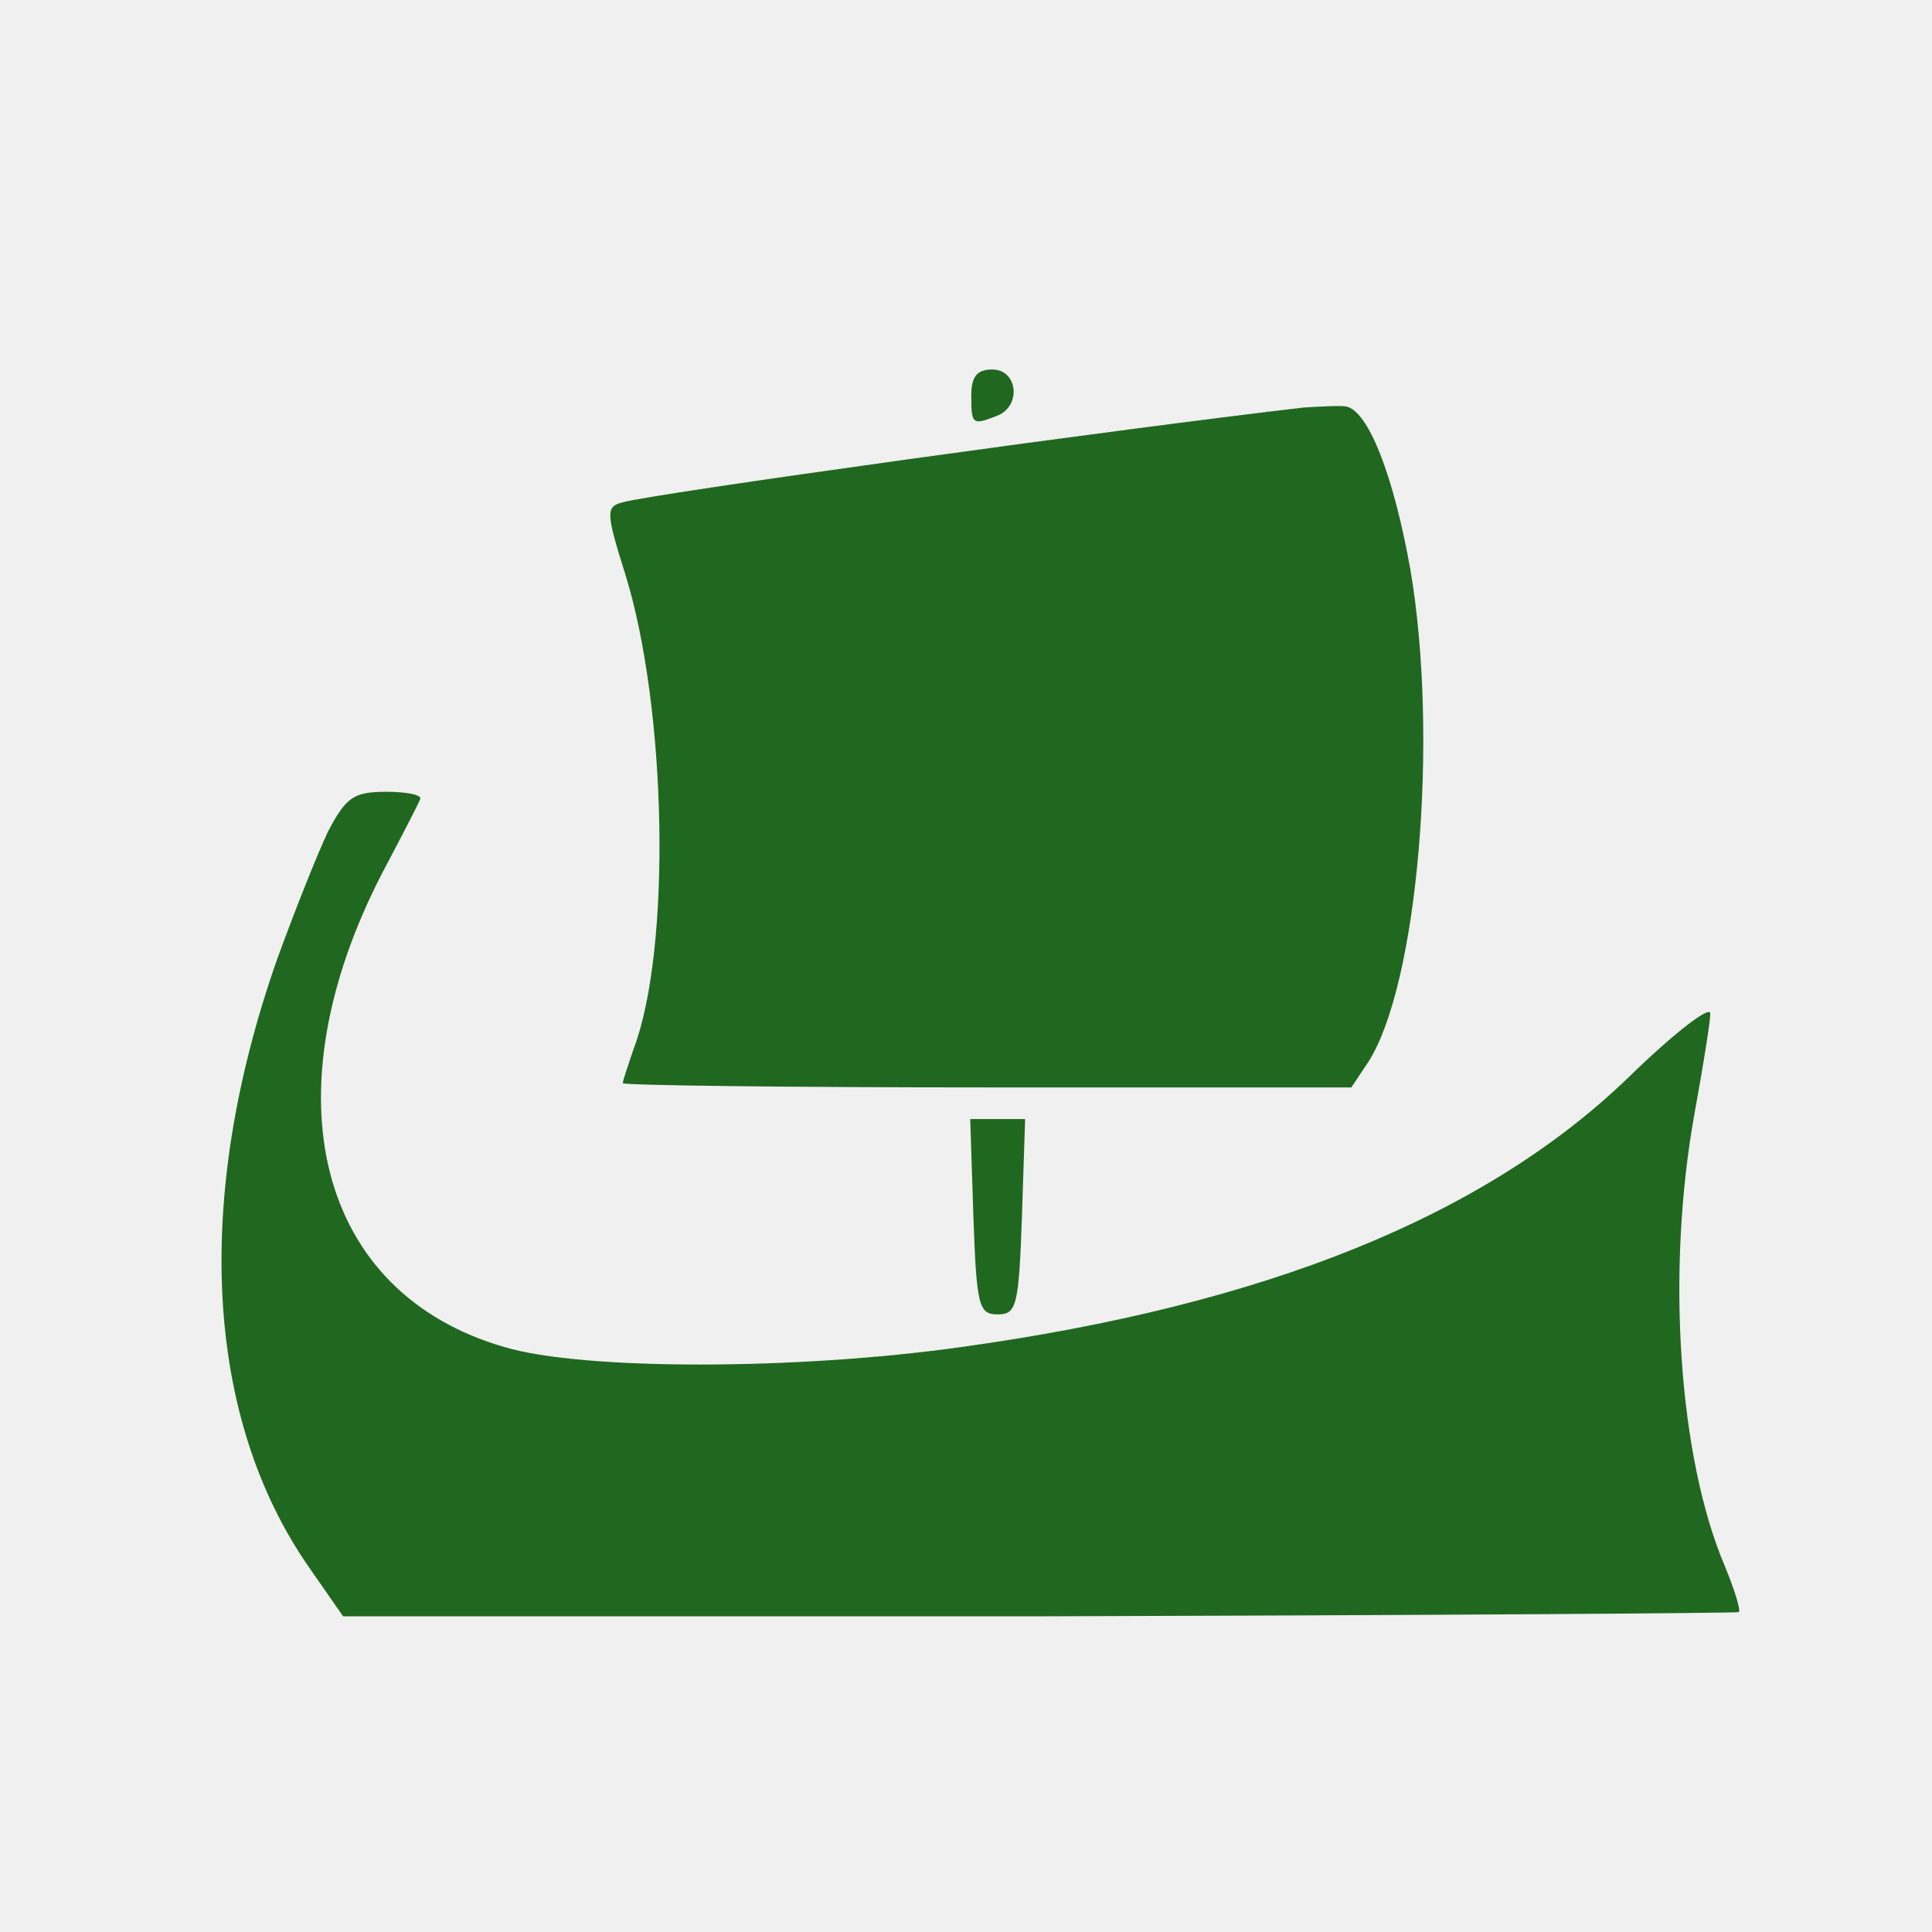
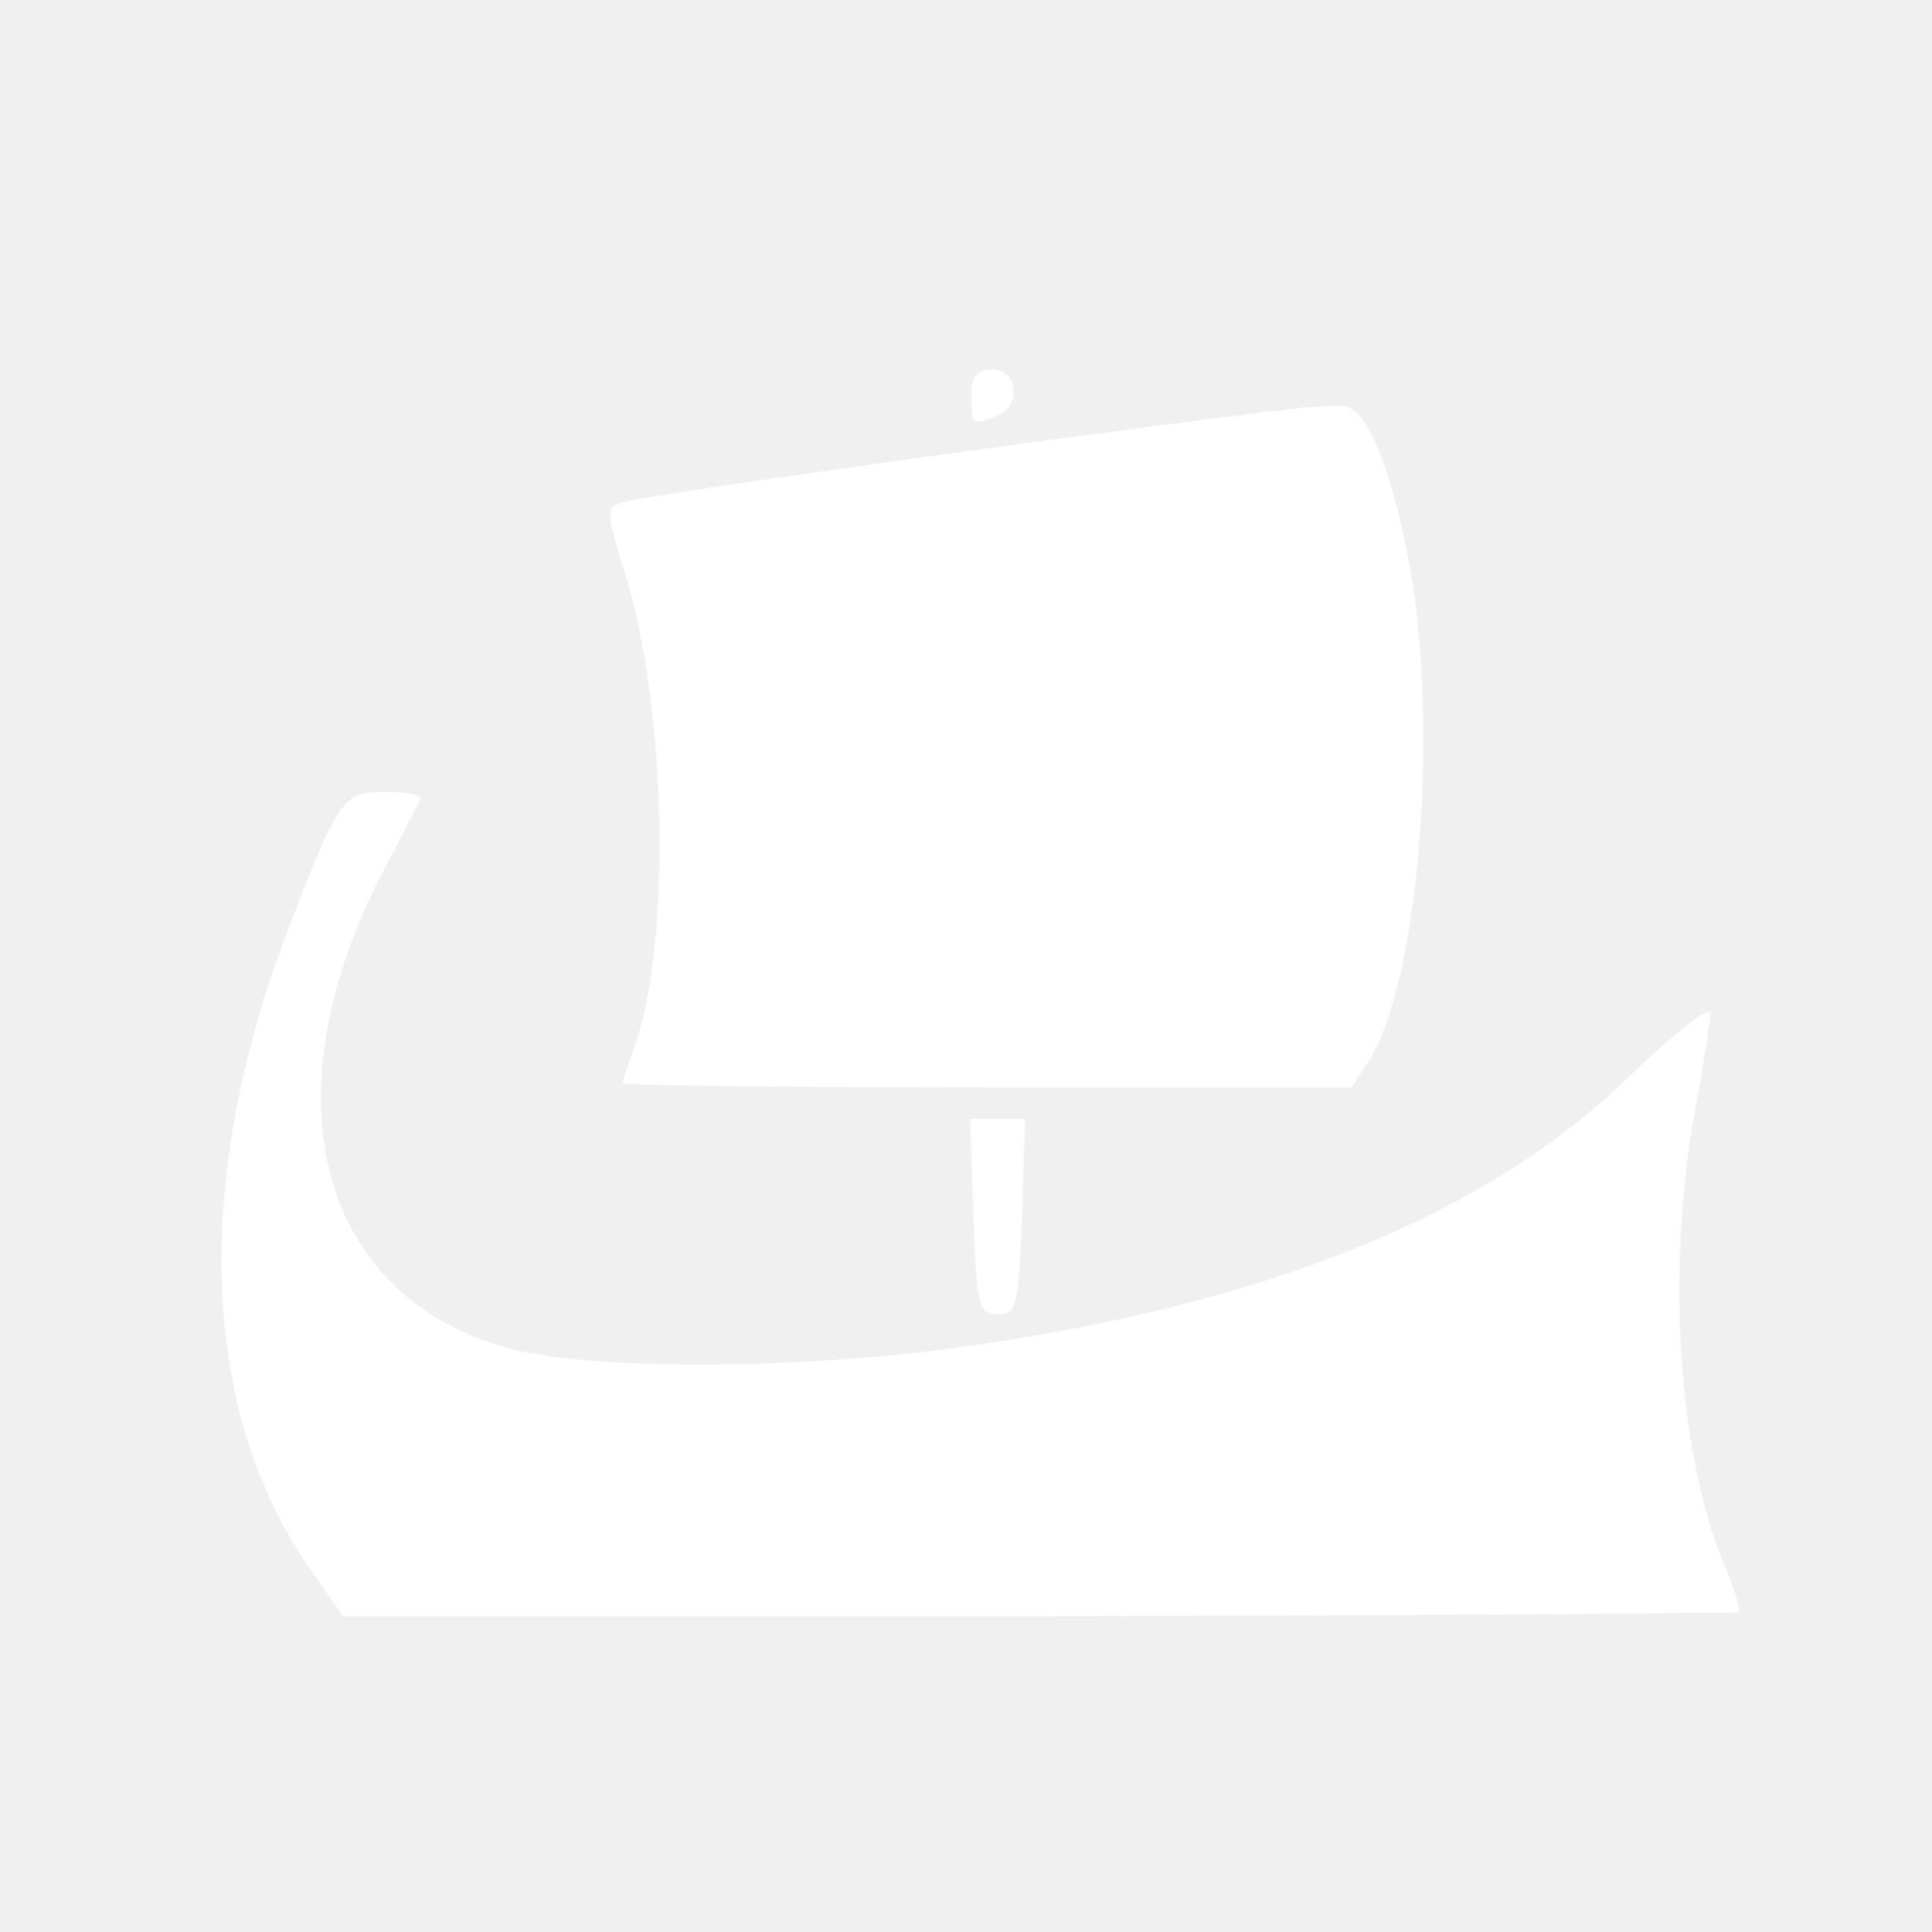
<svg xmlns="http://www.w3.org/2000/svg" version="1.0" width="183pt" height="183pt" viewBox="0 0 183 183" preserveAspectRatio="xMidYMid meet">
-   <g transform="translate(0,183) scale(0.1,-0.1)" fill="#206720" stroke="none">
+   <g transform="translate(0,183) scale(0.1,-0.1)" fill="#FFFFFF" stroke="none">
    <path d="M920 1455 c0 -27 1 -28 24 -19 24 9 20 44 -4 44 -15 0 -20 -7 -20 -25z" />
    <path d="M1235 1444 c-165 -19 -621 -82 -646 -90 -15 -4 -15 -10 3 -67 40 -128 44 -357 8 -451 -5 -15 -10 -29 -10 -32 0 -2 155 -4 345 -4 l345 0 16 24 c47 73 67 307 40 466 -16 90 -40 151 -61 155 -6 1 -23 0 -40 -1z" />
    <path d="M311 1043 c-10 -21 -32 -76 -49 -123 -79 -226 -68 -433 31 -575 l32 -46 659 0 c363 1 661 3 663 4 2 2 -4 21 -13 43 -44 103 -56 279 -29 429 8 44 15 87 15 95 0 8 -35 -19 -78 -61 -136 -131 -343 -215 -632 -255 -157 -22 -358 -22 -432 0 -177 51 -225 238 -116 449 18 34 34 65 36 70 2 4 -12 7 -32 7 -31 0 -38 -5 -55 -37z" />
    <path d="M922 678 c3 -85 5 -93 23 -93 18 0 20 8 23 93 l3 92 -26 0 -26 0 3 -92z" />
  </g>
</svg>
